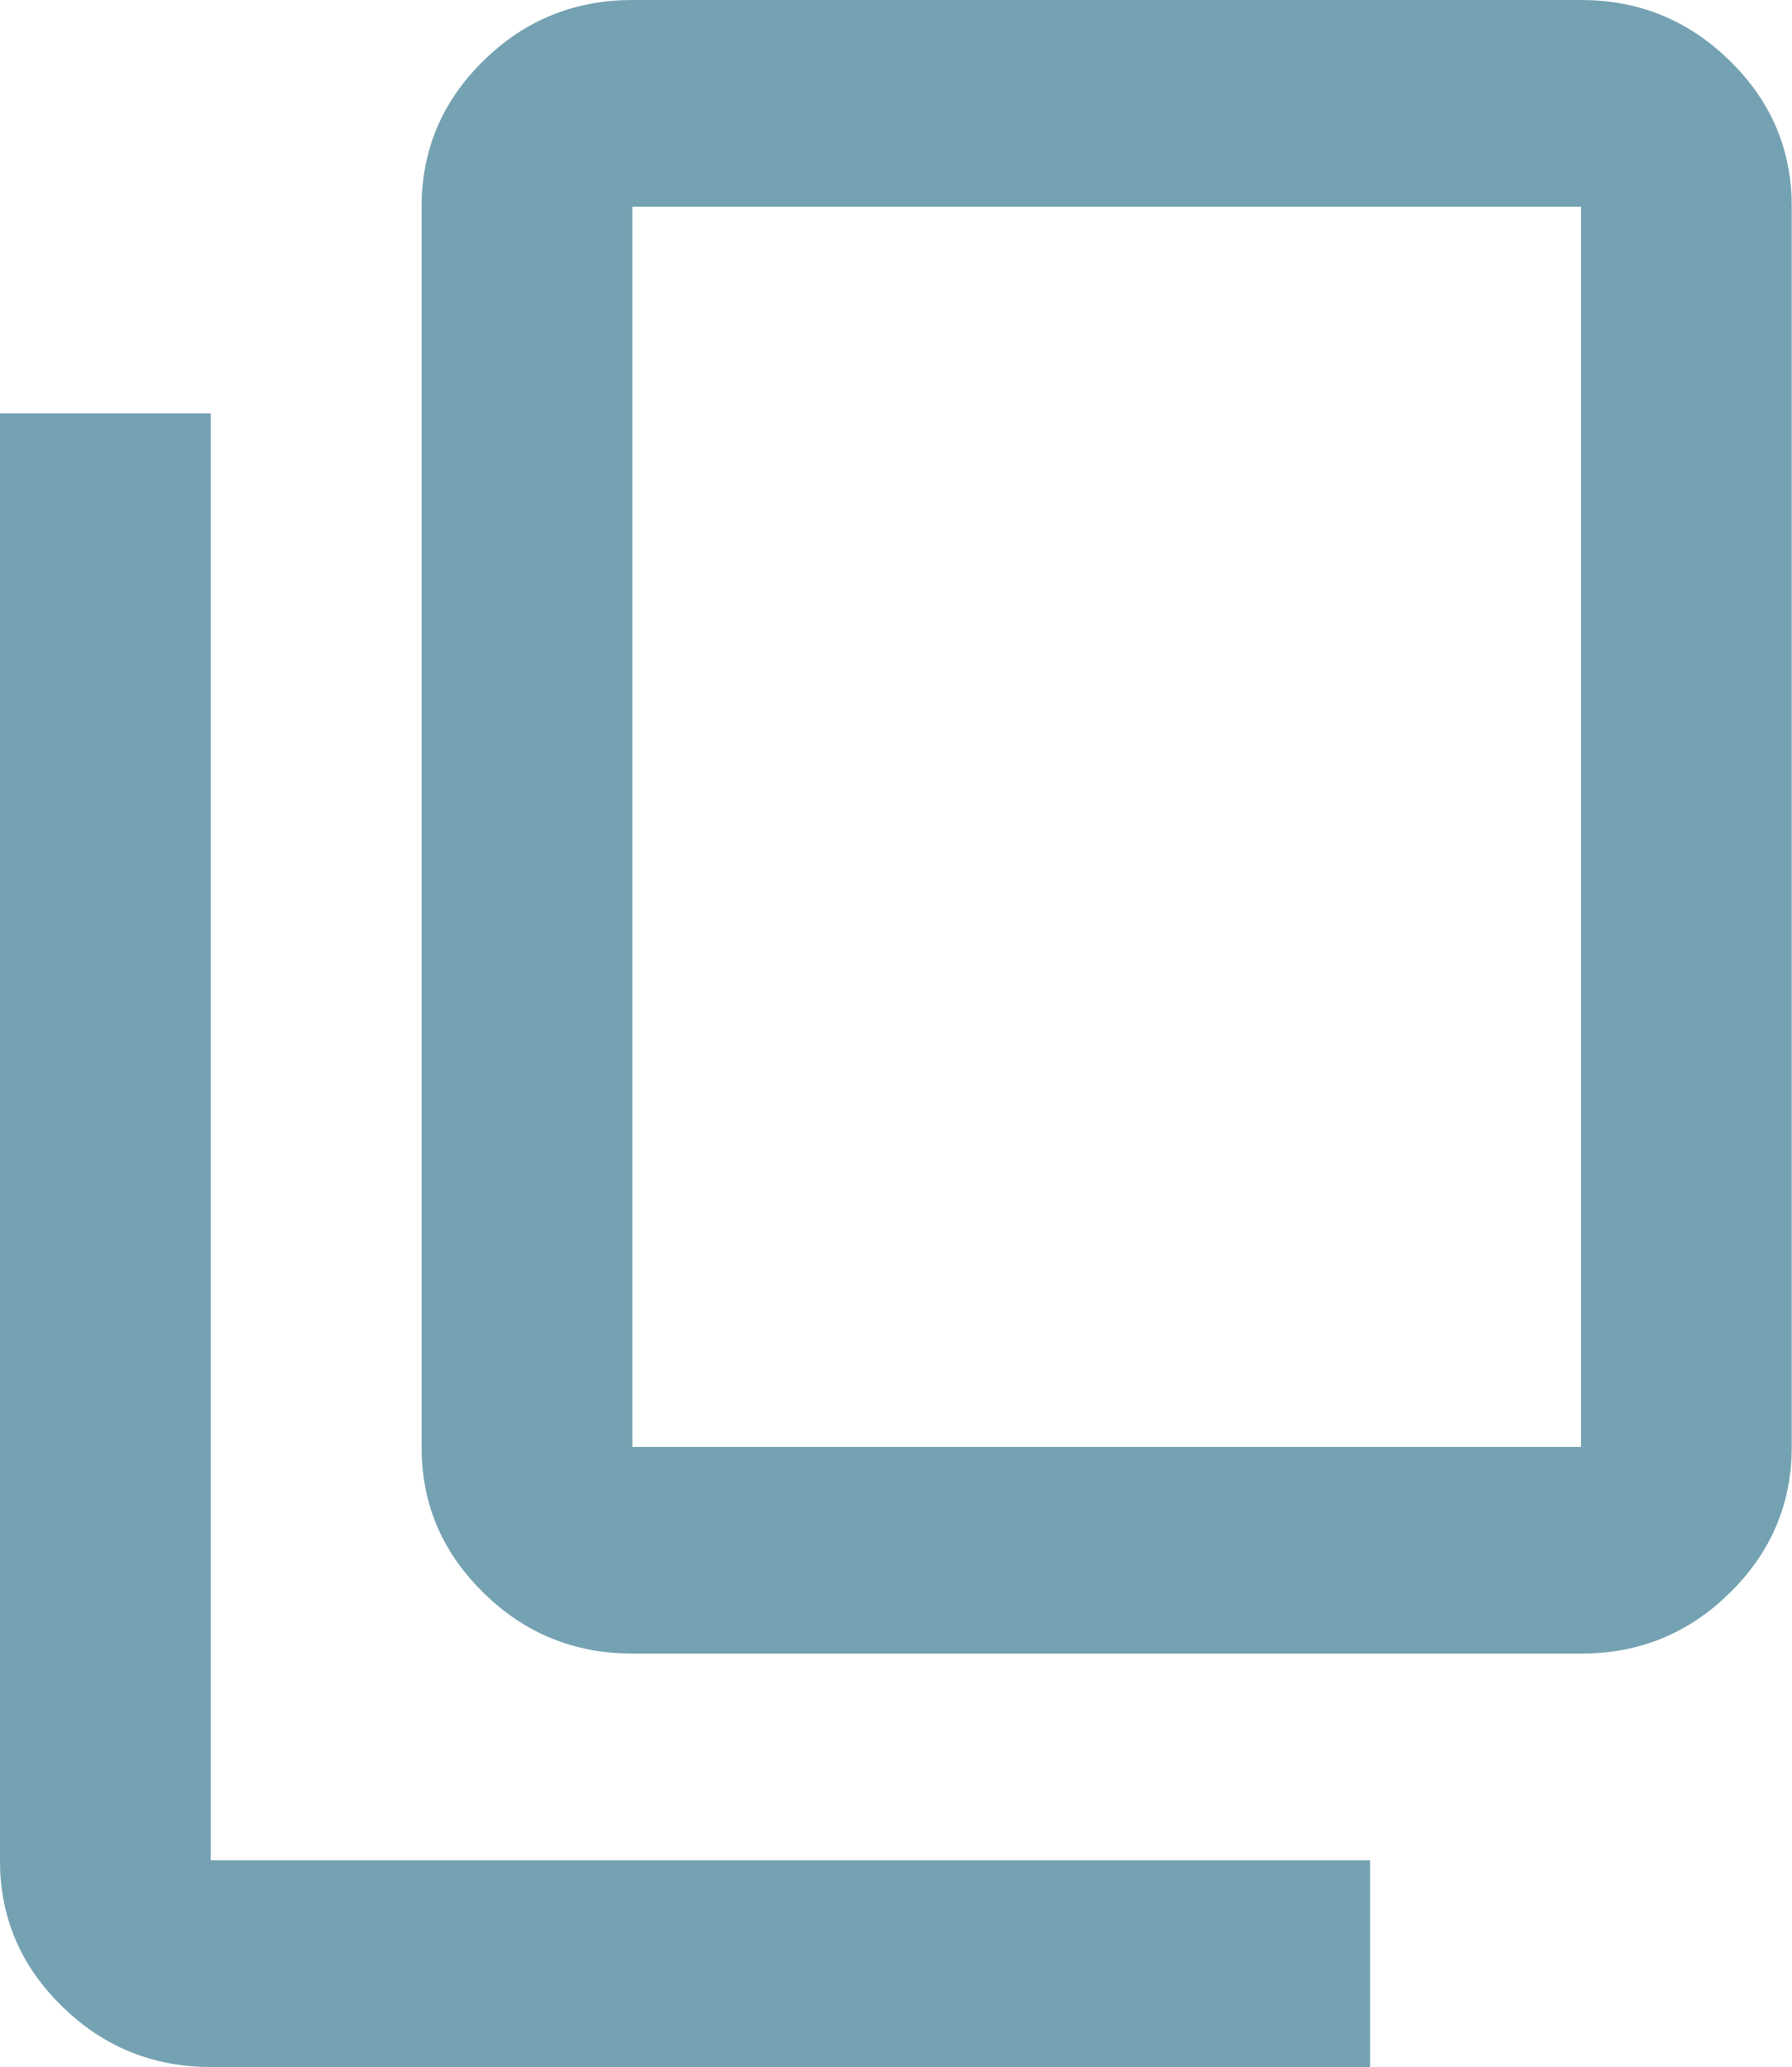
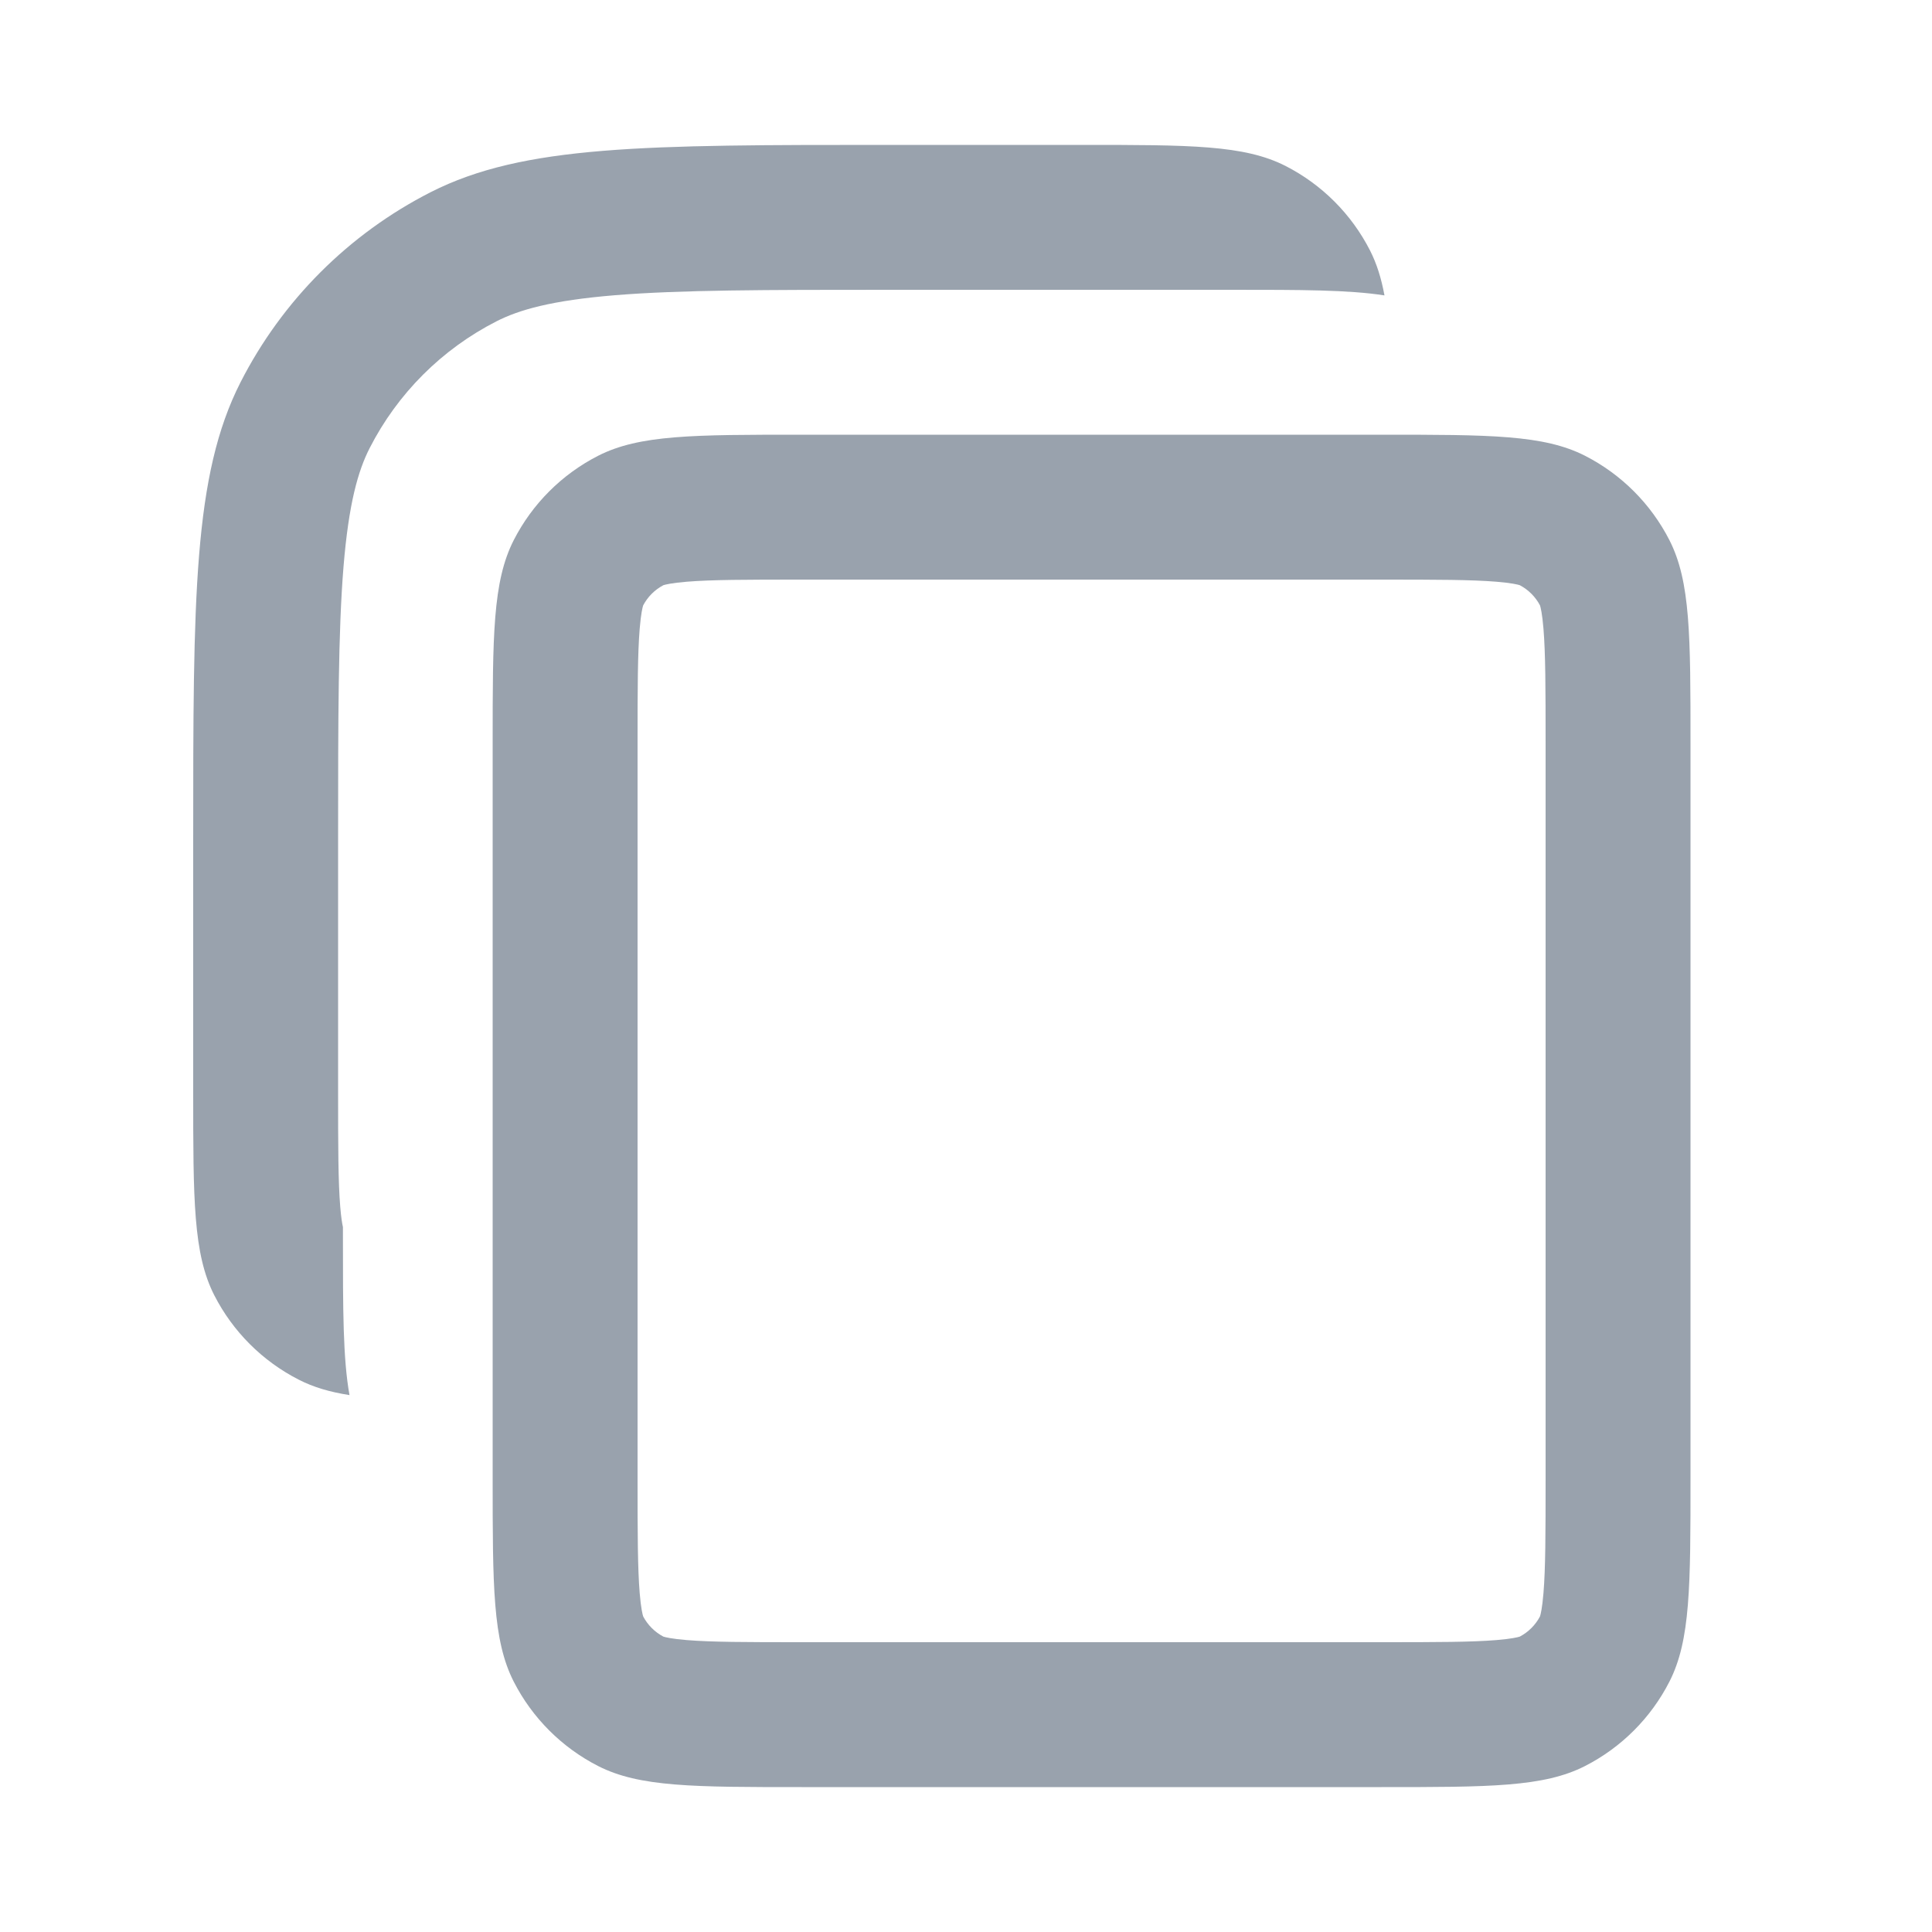
- <svg xmlns="http://www.w3.org/2000/svg" width="13" height="15" viewBox="0 0 13 15" fill="none">
-   <path d="M1.529 15C1.109 15 0.749 14.853 0.449 14.559C0.149 14.265 -0.001 13.912 1.29831e-06 13.5V3H1.529V13.5H9.941V15H1.529ZM4.588 12C4.168 12 3.807 11.853 3.508 11.559C3.208 11.265 3.058 10.912 3.059 10.5V1.5C3.059 1.087 3.209 0.734 3.508 0.44C3.808 0.146 4.168 -0 4.588 1.27335e-06H11.471C11.891 1.27335e-06 12.251 0.147 12.551 0.441C12.851 0.735 13.001 1.088 13 1.5V10.5C13 10.912 12.85 11.266 12.55 11.56C12.251 11.854 11.891 12.001 11.471 12H4.588ZM4.588 10.5H11.471V1.5H4.588V10.5Z" fill="#74A2B2" />
+ <svg xmlns="http://www.w3.org/2000/svg" width="20" height="20" viewBox="0 0 20 20" fill="none">
+   <path d="M9.2 3C7.915 3 7.042 3.001 6.367 3.056C5.709 3.11 5.373 3.207 5.138 3.327C4.574 3.615 4.115 4.074 3.827 4.638C3.707 4.873 3.61 5.209 3.556 5.867C3.501 6.542 3.5 7.415 3.5 8.7V11.3C3.5 11.885 3.501 12.233 3.522 12.491C3.531 12.602 3.542 12.667 3.55 12.703V12.8C3.55 13.561 3.55 14.064 3.618 14.442C3.413 14.41 3.244 14.36 3.092 14.282C2.716 14.09 2.41 13.784 2.218 13.408C2 12.98 2 12.42 2 11.3V8.7C2 6.18 2 4.92 2.49 3.957C2.922 3.11 3.61 2.422 4.457 1.99C5.42 1.5 6.68 1.5 9.2 1.5H11.2C12.32 1.5 12.88 1.5 13.308 1.718C13.684 1.91 13.99 2.216 14.182 2.592C14.252 2.729 14.299 2.88 14.332 3.058C13.96 3 13.471 3 12.75 3H9.2Z" fill="#99A2AD" />
+   <path fill-rule="evenodd" clip-rule="evenodd" d="M5.1 7.7C5.1 6.58 5.1 6.02 5.318 5.592C5.51 5.216 5.816 4.91 6.192 4.718C6.62 4.5 7.18 4.5 8.3 4.5H14.3C15.42 4.5 15.98 4.5 16.408 4.718C16.784 4.91 17.09 5.216 17.282 5.592C17.5 6.02 17.5 6.58 17.5 7.7V15.3C17.5 16.42 17.5 16.98 17.282 17.408C17.09 17.784 16.784 18.09 16.408 18.282C15.98 18.5 15.42 18.5 14.3 18.5H8.3C7.18 18.5 6.62 18.5 6.192 18.282C5.816 18.09 5.51 17.784 5.318 17.408C5.1 16.98 5.1 16.42 5.1 15.3V7.7ZM8.3 6H14.3C14.885 6 15.233 6.001 15.491 6.022C15.649 6.035 15.715 6.052 15.733 6.058C15.822 6.105 15.895 6.178 15.942 6.267C15.948 6.285 15.965 6.351 15.978 6.509C15.999 6.767 16 7.115 16 7.7V15.3C16 15.885 15.999 16.233 15.978 16.491C15.965 16.649 15.948 16.715 15.942 16.733C15.895 16.822 15.822 16.895 15.733 16.942C15.715 16.948 15.649 16.965 15.491 16.978C15.233 16.999 14.885 17 14.3 17H8.3C7.715 17 7.367 16.999 7.109 16.978C6.951 16.965 6.885 16.948 6.867 16.942C6.778 16.895 6.705 16.822 6.658 16.733C6.652 16.715 6.635 16.649 6.622 16.491C6.601 16.233 6.6 15.885 6.6 15.3V7.7C6.6 7.115 6.601 6.767 6.622 6.509C6.635 6.351 6.652 6.285 6.658 6.267C6.705 6.178 6.778 6.105 6.867 6.058C6.885 6.052 6.951 6.035 7.109 6.022C7.367 6.001 7.715 6 8.3 6ZM15.738 6.059L15.735 6.058C15.737 6.059 15.738 6.059 15.738 6.059ZM15.941 6.262C15.941 6.262 15.941 6.263 15.942 6.265L15.941 6.262ZM15.941 16.738L15.942 16.735C15.941 16.737 15.941 16.738 15.941 16.738ZM15.738 16.941C15.738 16.941 15.737 16.941 15.735 16.942L15.738 16.941ZM6.862 16.941L6.865 16.942C6.863 16.941 6.862 16.941 6.862 16.941ZM6.659 16.738C6.659 16.738 6.659 16.737 6.658 16.735L6.659 16.738ZM6.659 6.262L6.658 6.265C6.659 6.263 6.659 6.262 6.659 6.262ZM6.862 6.059C6.862 6.059 6.862 6.059 6.862 6.059L6.865 6.058C6.863 6.059 6.863 6.059 6.862 6.059Z" fill="#99A2AD" />
</svg>
